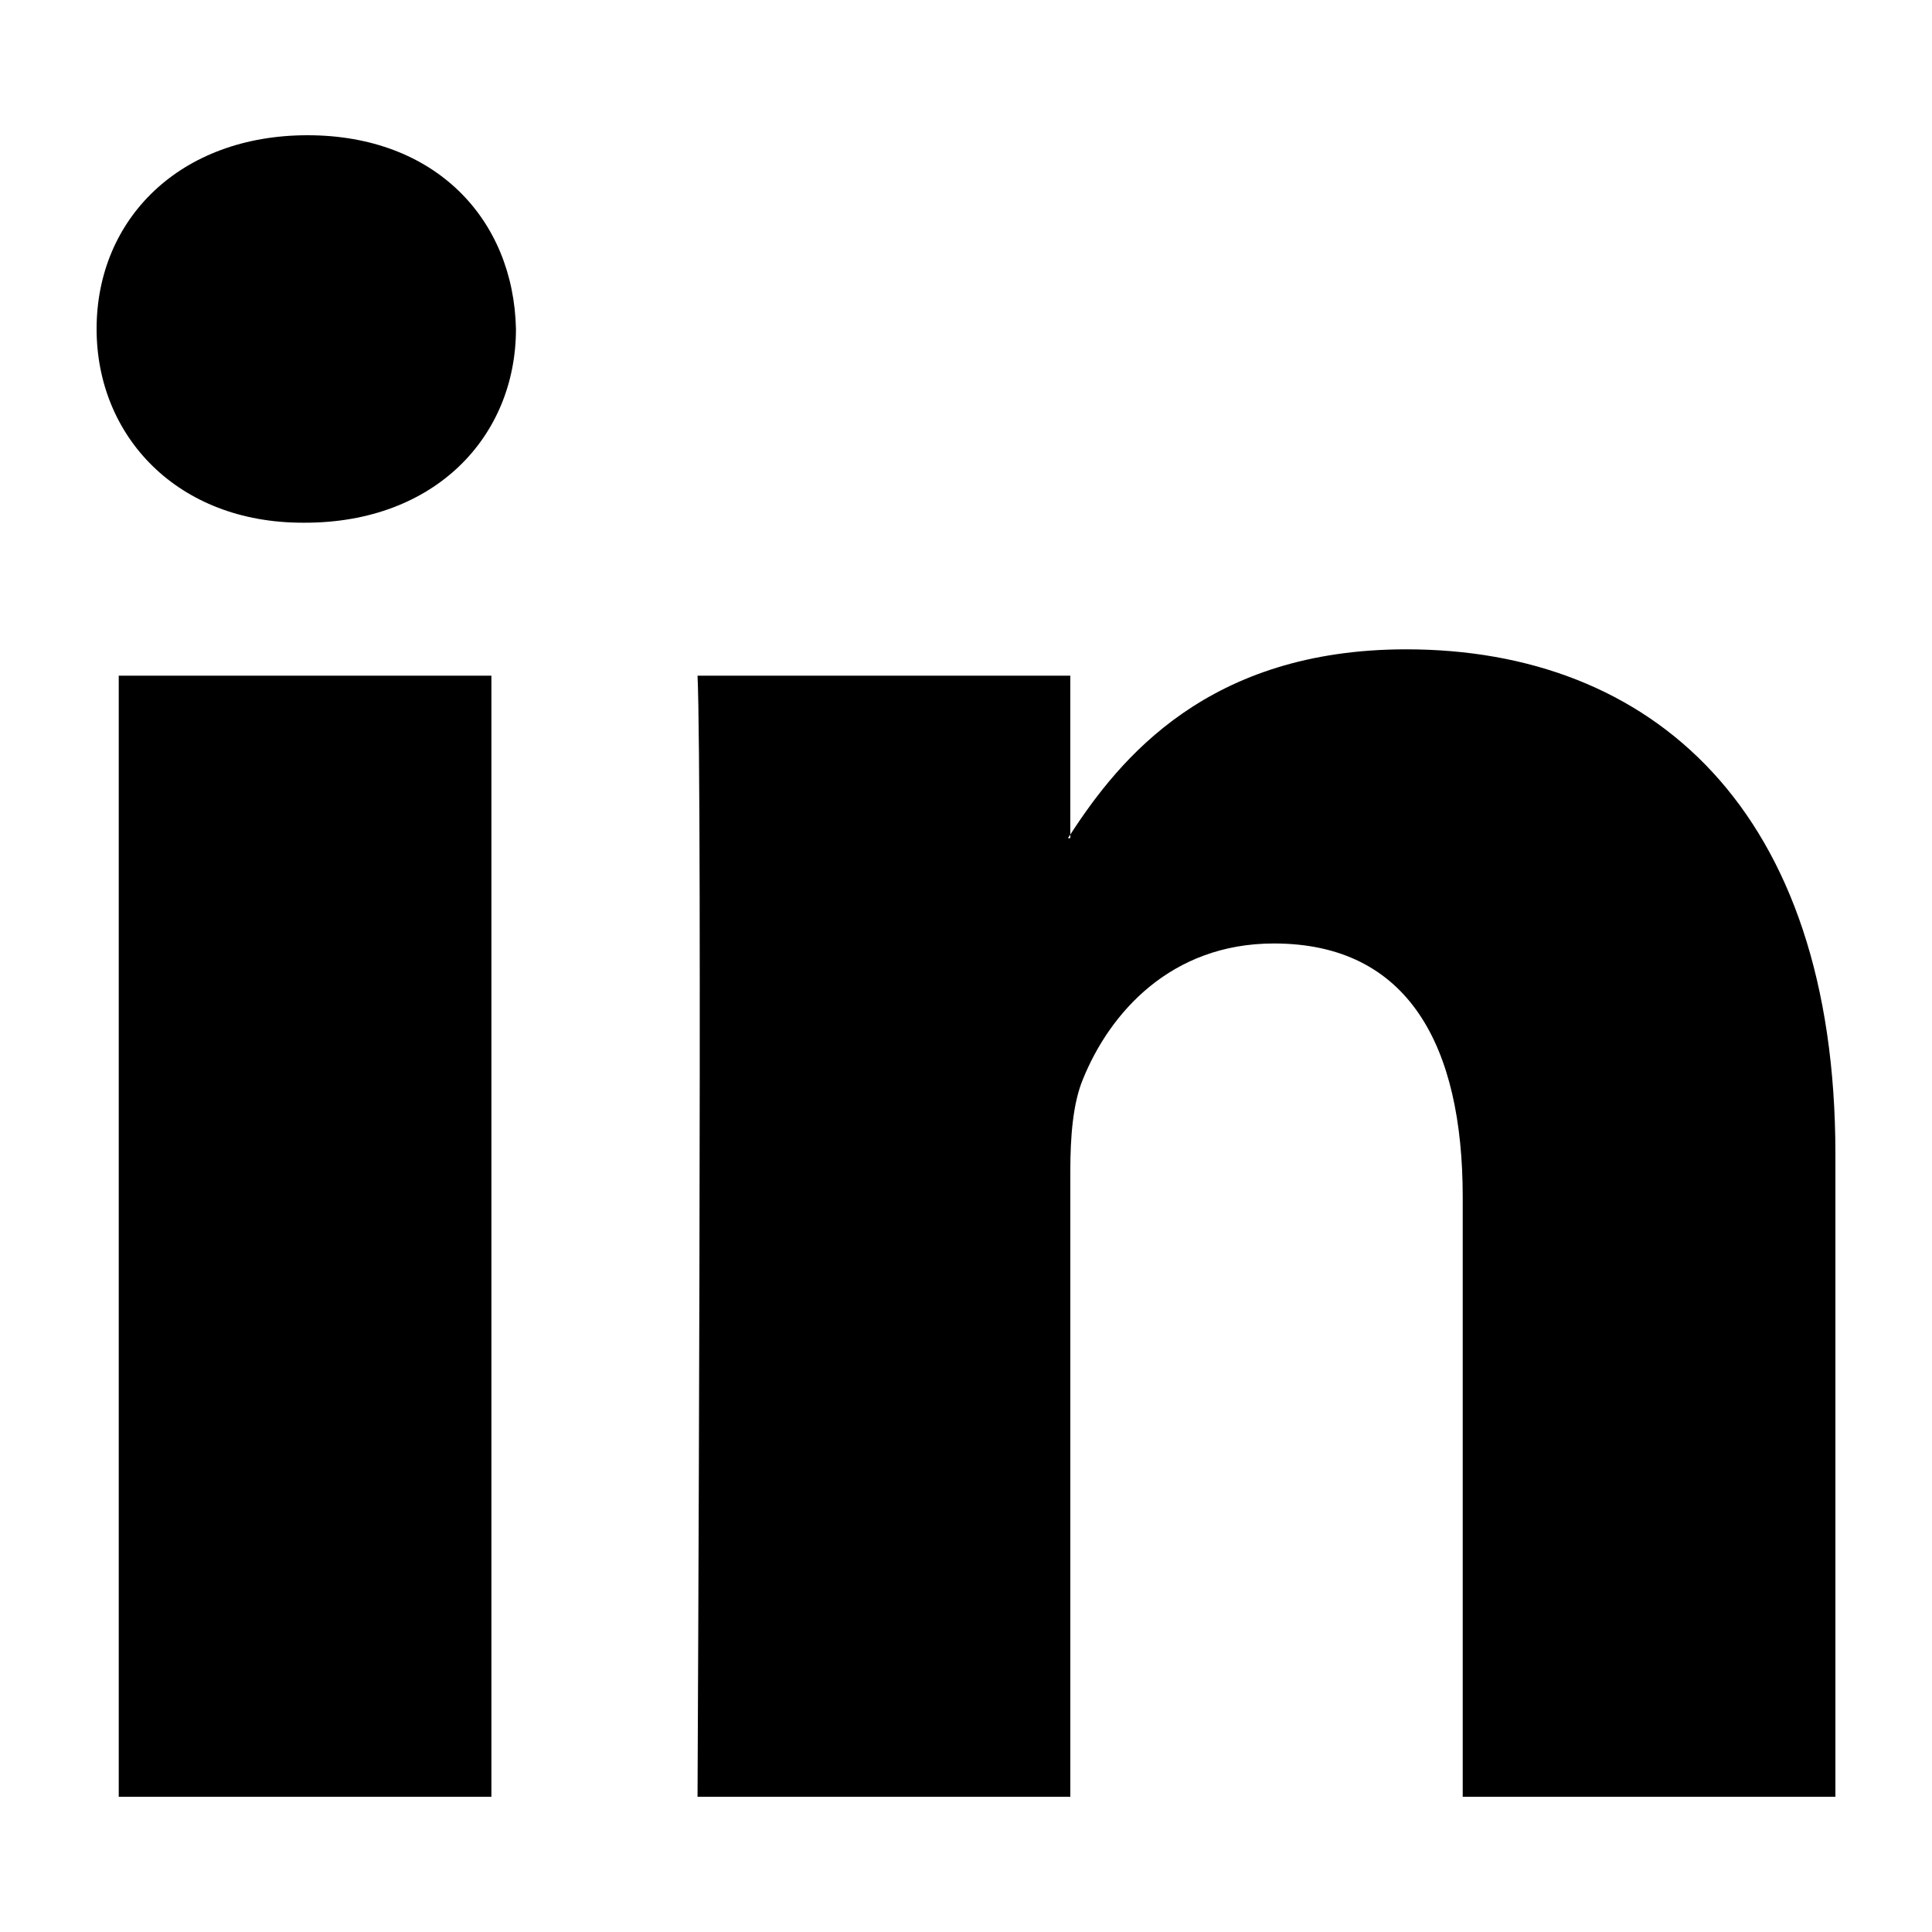
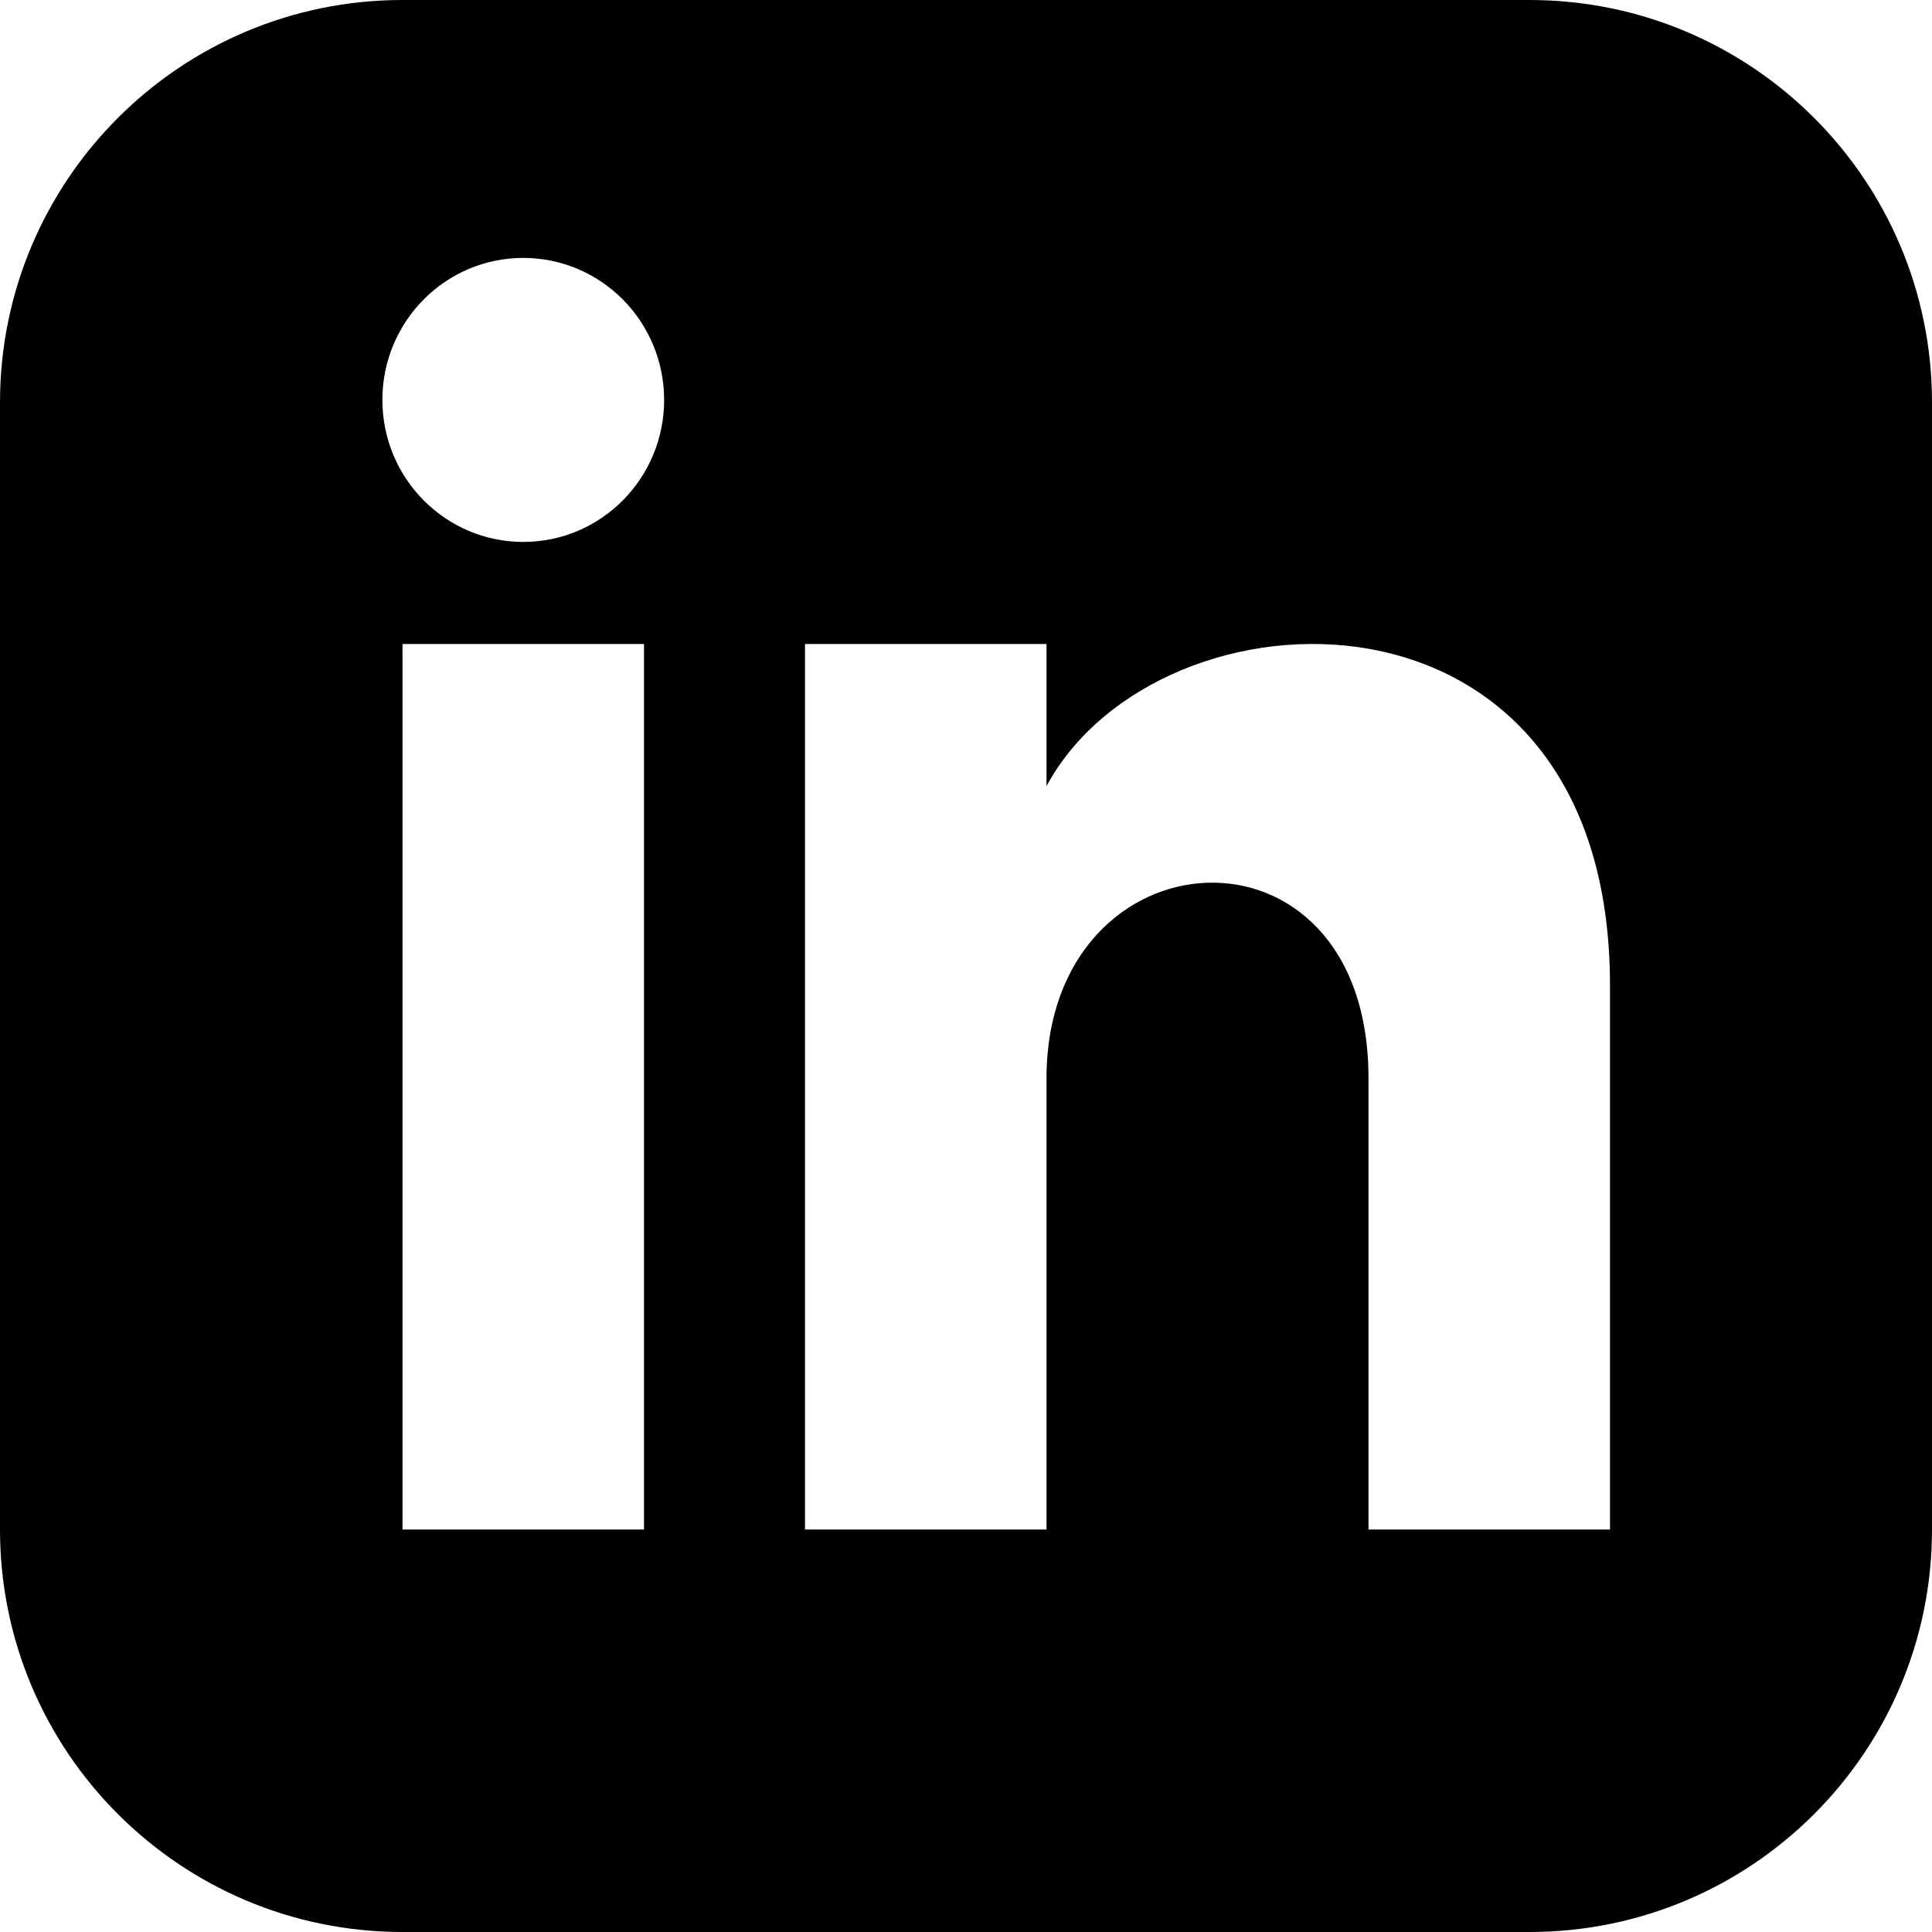
- <svg xmlns="http://www.w3.org/2000/svg" width="100" height="100" viewBox="0 0 100 100">
-   <path d="M95 59.727V93H75.71V61.955c0-7.799-2.79-13.121-9.773-13.121-5.33 0-8.502 3.587-9.897 7.056-.509 1.241-.64 2.967-.64 4.704V93H36.104s.26-52.58 0-58.028h19.295v8.225c-.039.062-.09.128-.127.188h.127v-.188c2.563-3.948 7.141-9.588 17.388-9.588C85.483 33.609 95 41.903 95 59.727zM15.919 7C9.318 7 5 11.33 5 17.024c0 5.57 4.193 10.031 10.663 10.031h.129c6.729 0 10.914-4.46 10.914-10.031C26.579 11.33 22.521 7 15.919 7zM6.146 93h19.289V34.972H6.146V93z" />
+ <svg xmlns="http://www.w3.org/2000/svg" width="24" height="24" viewBox="0 0 24 24">
+   <path d="M19 0h-14c-2.761 0-5 2.239-5 5v14c0 2.761 2.239 5 5 5h14c2.762 0 5-2.239 5-5v-14c0-2.761-2.238-5-5-5zm-11 19h-3v-11h3v11zm-1.5-12.268c-.966 0-1.75-.79-1.75-1.764s.784-1.764 1.75-1.764 1.75.79 1.75 1.764-.783 1.764-1.75 1.764zm13.5 12.268h-3v-5.604c0-3.368-4-3.113-4 0v5.604h-3v-11h3v1.765c1.396-2.586 7-2.777 7 2.476v6.759z" />
</svg>
